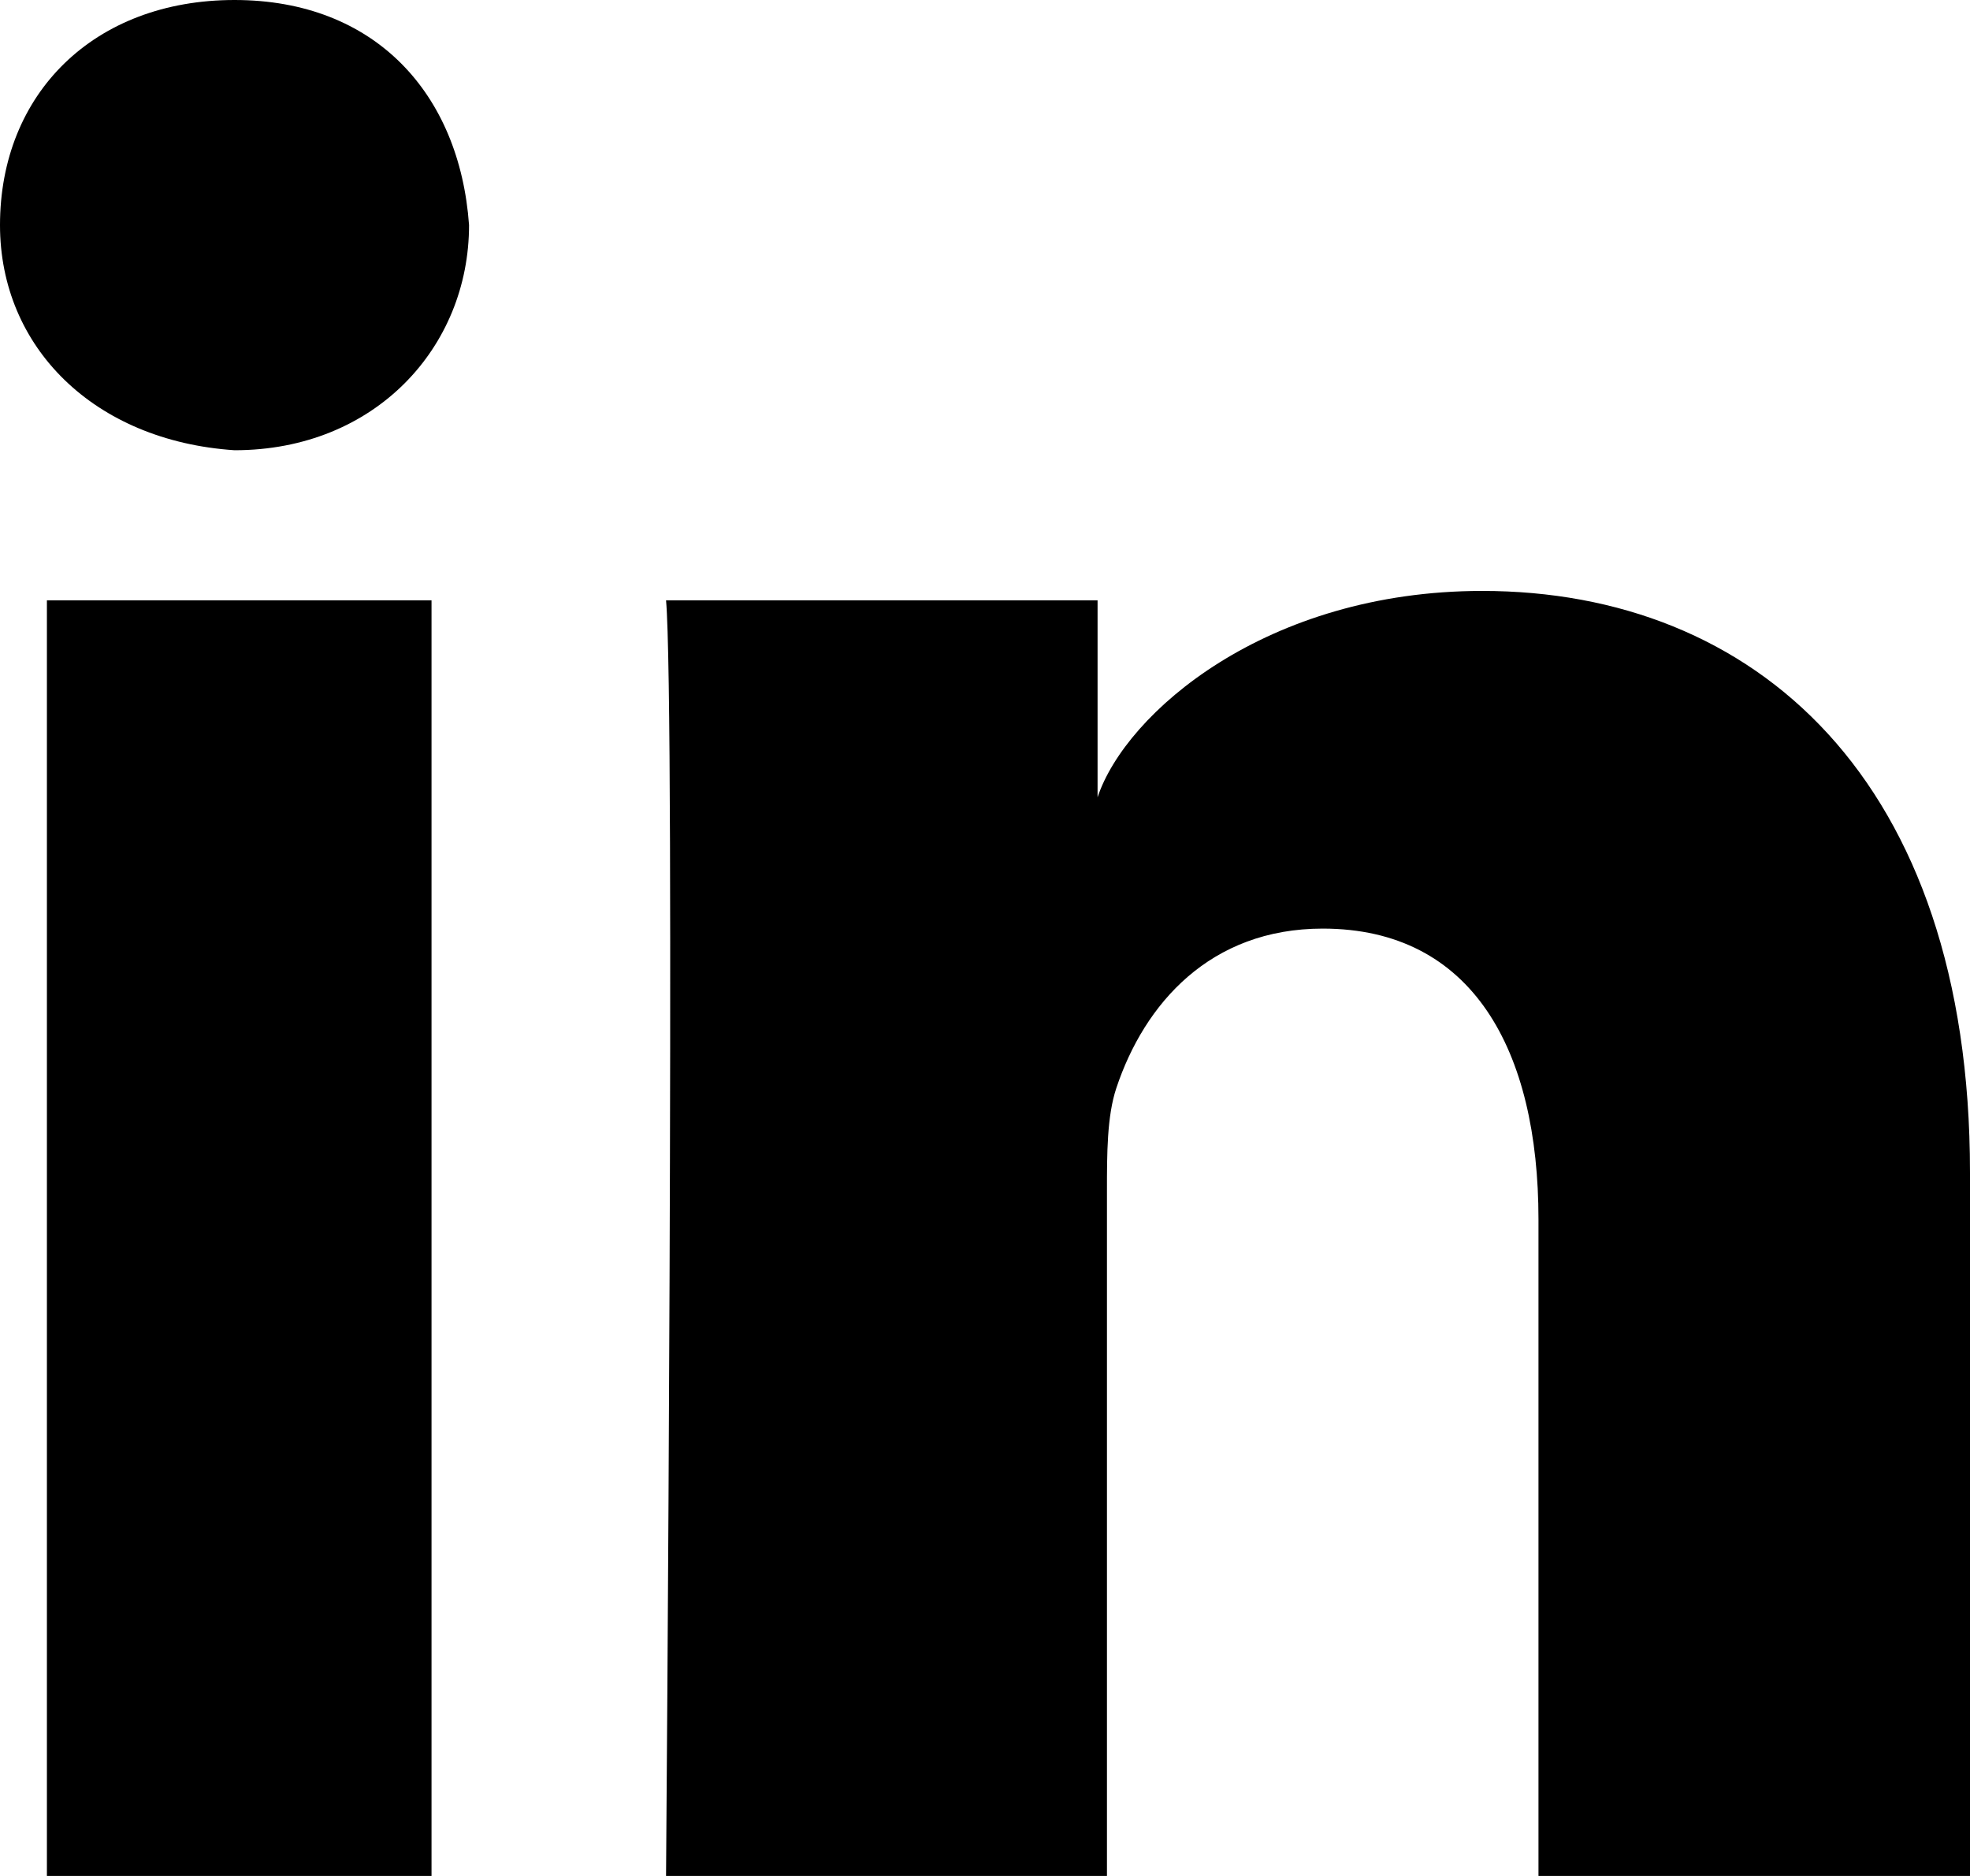
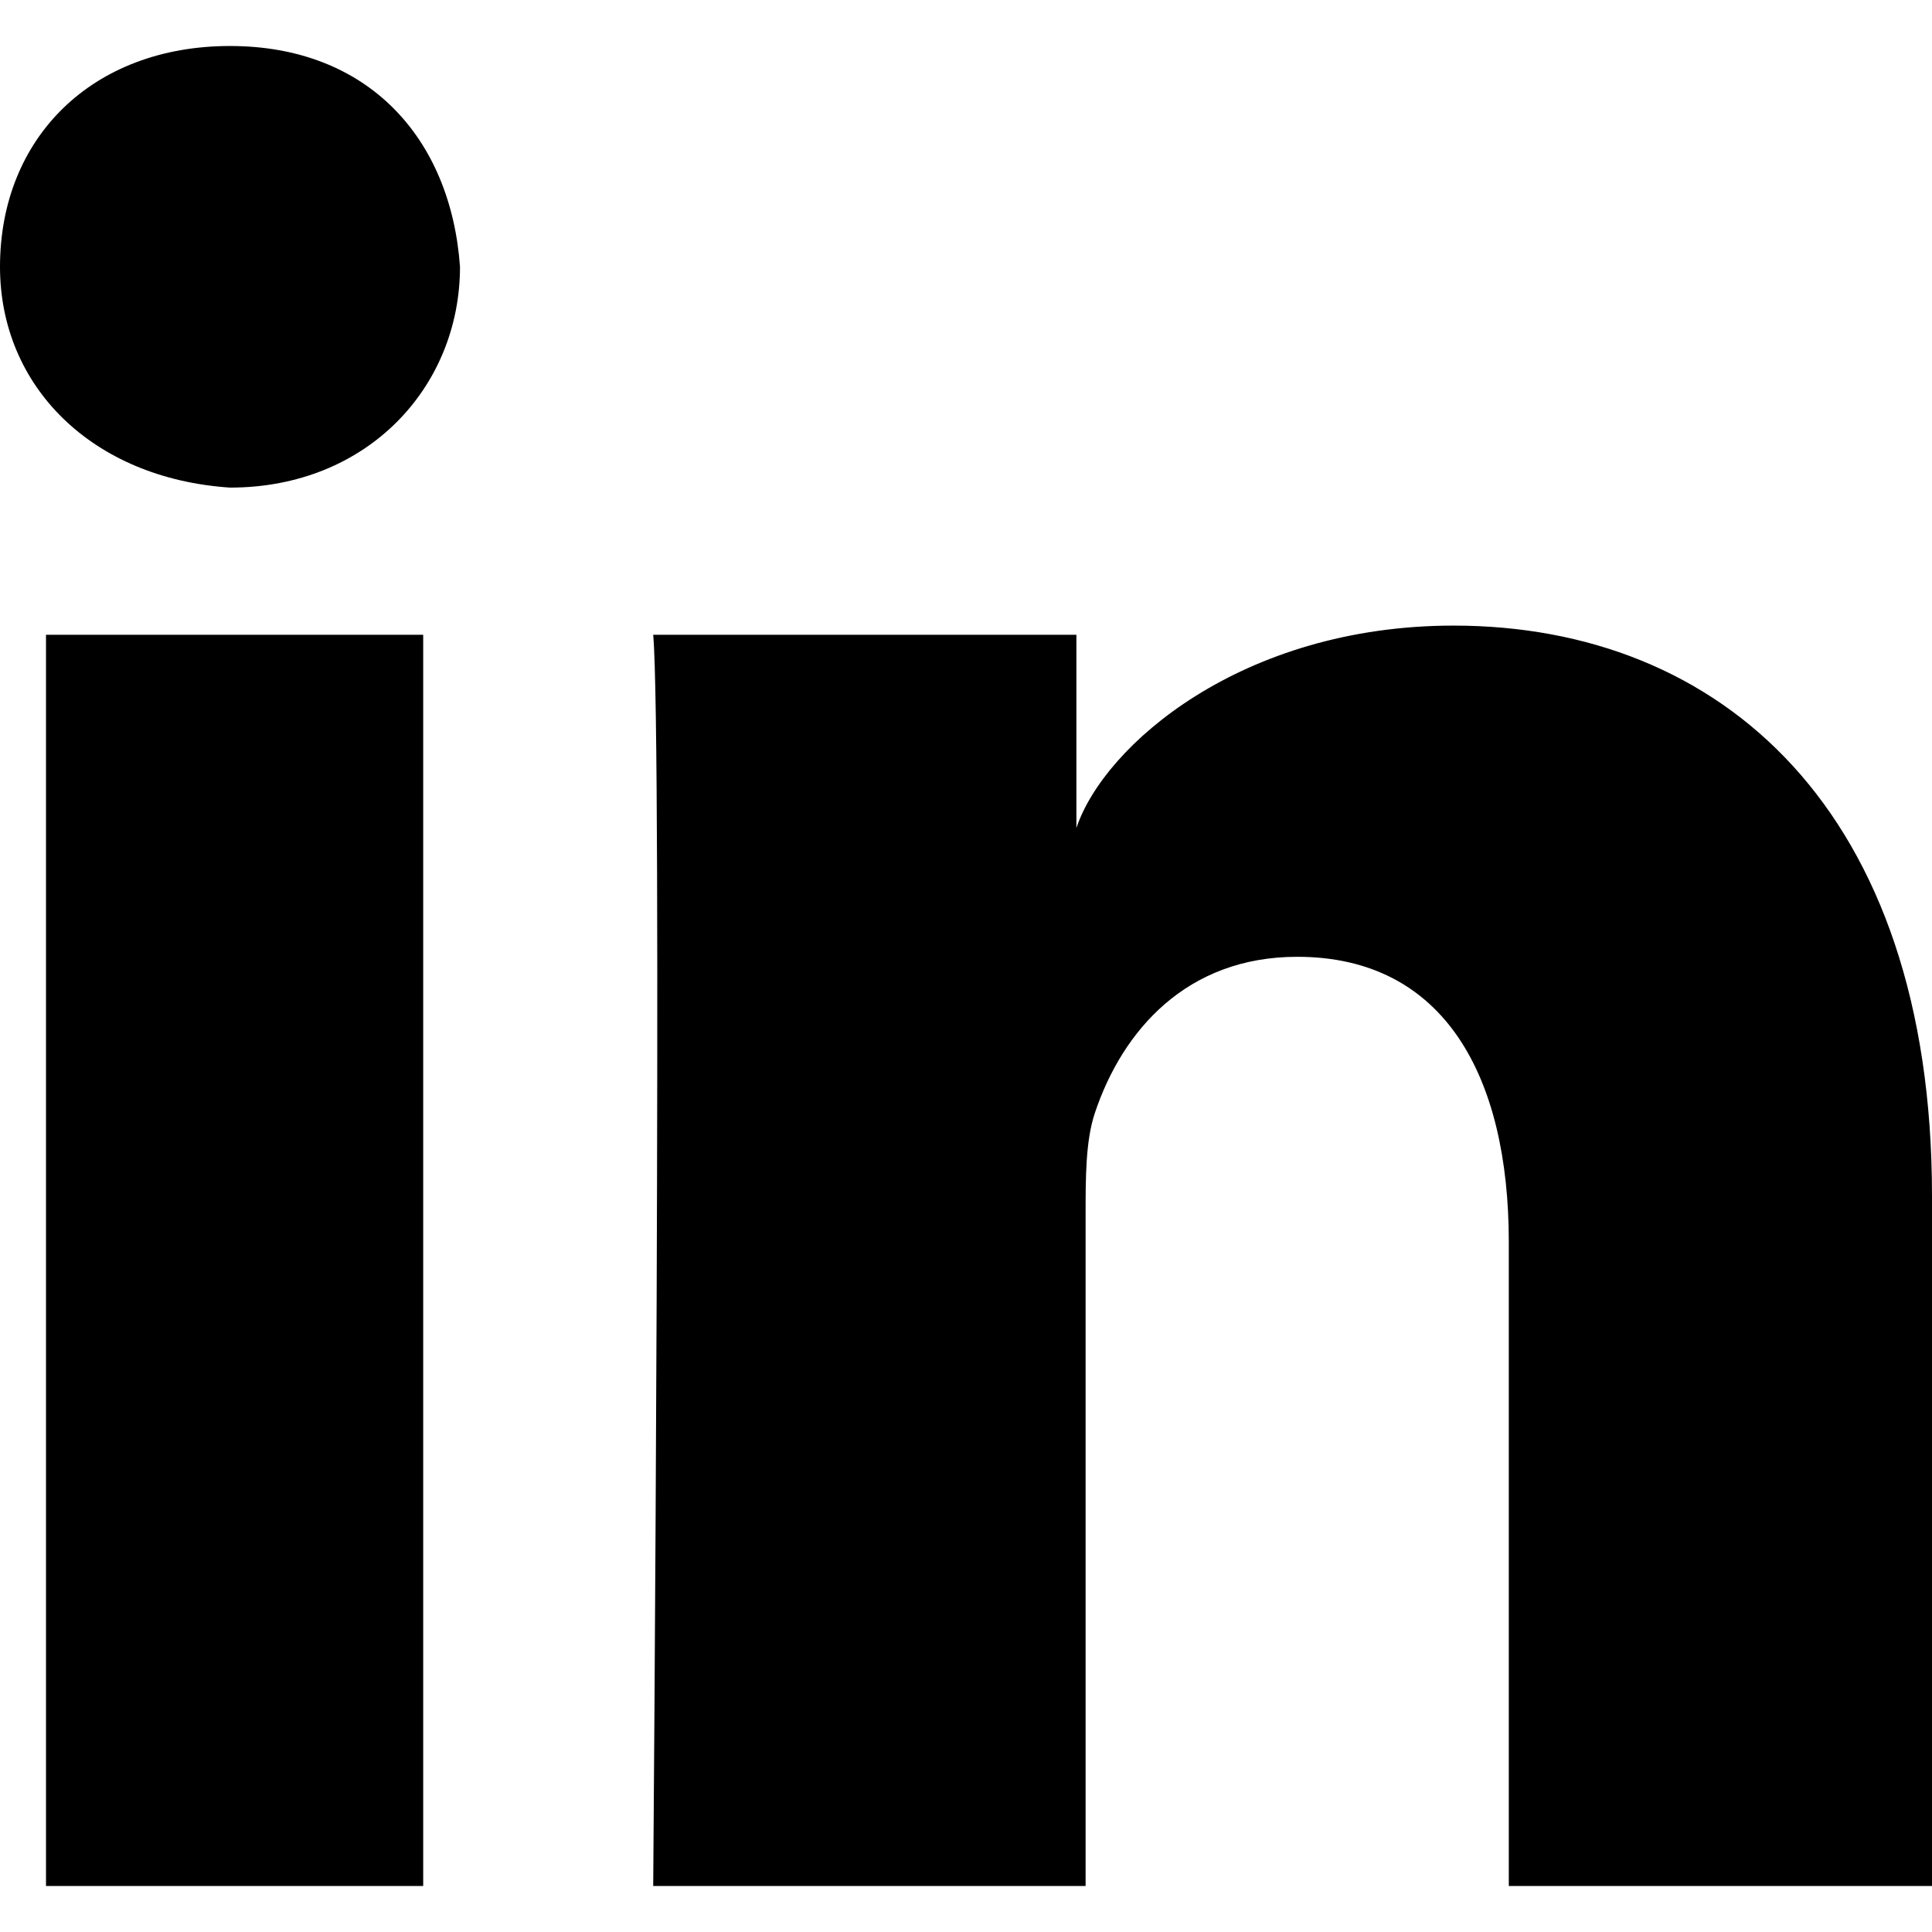
- <svg xmlns="http://www.w3.org/2000/svg" version="1.1" id="Layer_1" x="0px" y="0px" viewBox="0 0 21 20" style="enable-background:new 0 0 21 20;" xml:space="preserve">
+ <svg xmlns="http://www.w3.org/2000/svg" version="1.1" id="Layer_1" x="0px" y="0px" width="22" height="22" viewBox="0 0 21 20" style="enable-background:new 0 0 21 20;" xml:space="preserve">
  <path id="Linkedin" d="M0.5,6.4h4.1V20H0.5V6.4z M15.8,6.3c2.9,0,5.2,2,5.2,6.2V20h-4.6v-7c0-1.8-0.7-3.1-2.3-3.1  c-1.2,0-1.9,0.8-2.2,1.7c-0.1,0.3-0.1,0.7-0.1,1.1V20H7.1c0,0,0.1-12.5,0-13.6h4.6v2.1C12,7.6,13.5,6.3,15.8,6.3z M2.5,0  C4,0,4.9,1,5,2.4c0,1.3-1,2.4-2.5,2.4h0C1,4.7,0,3.7,0,2.4C0,1,1,0,2.5,0z" />
</svg>
